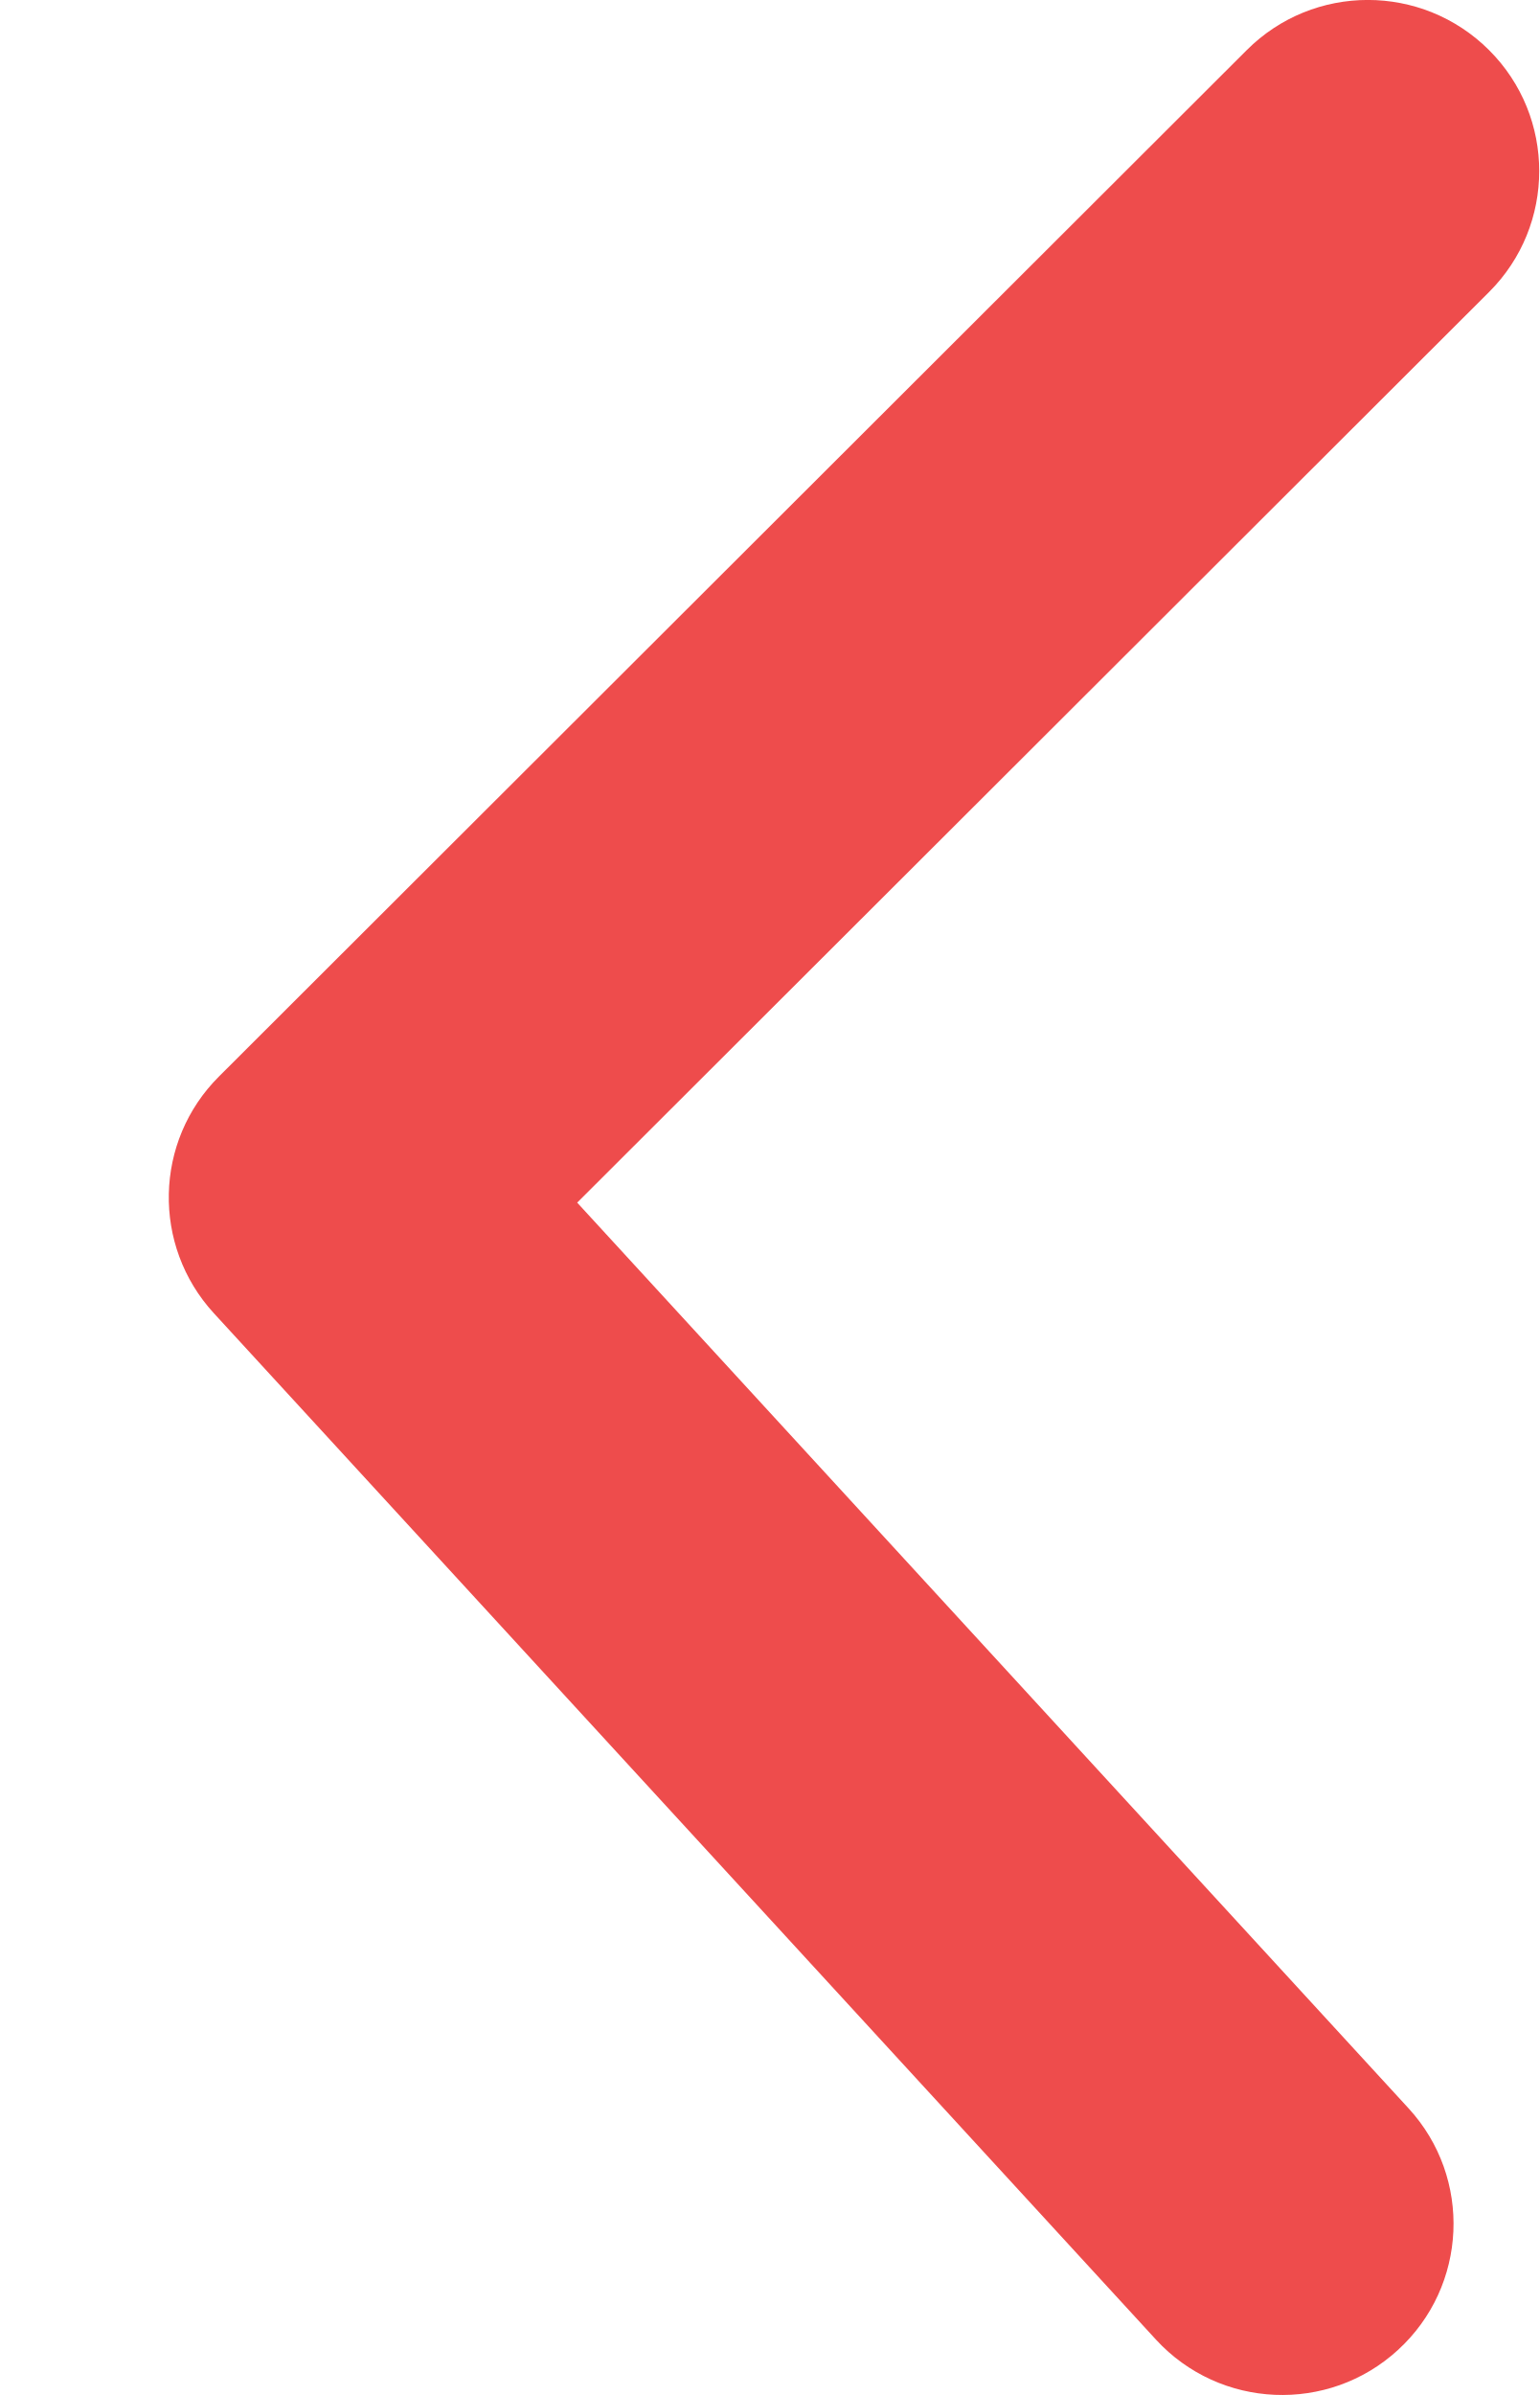
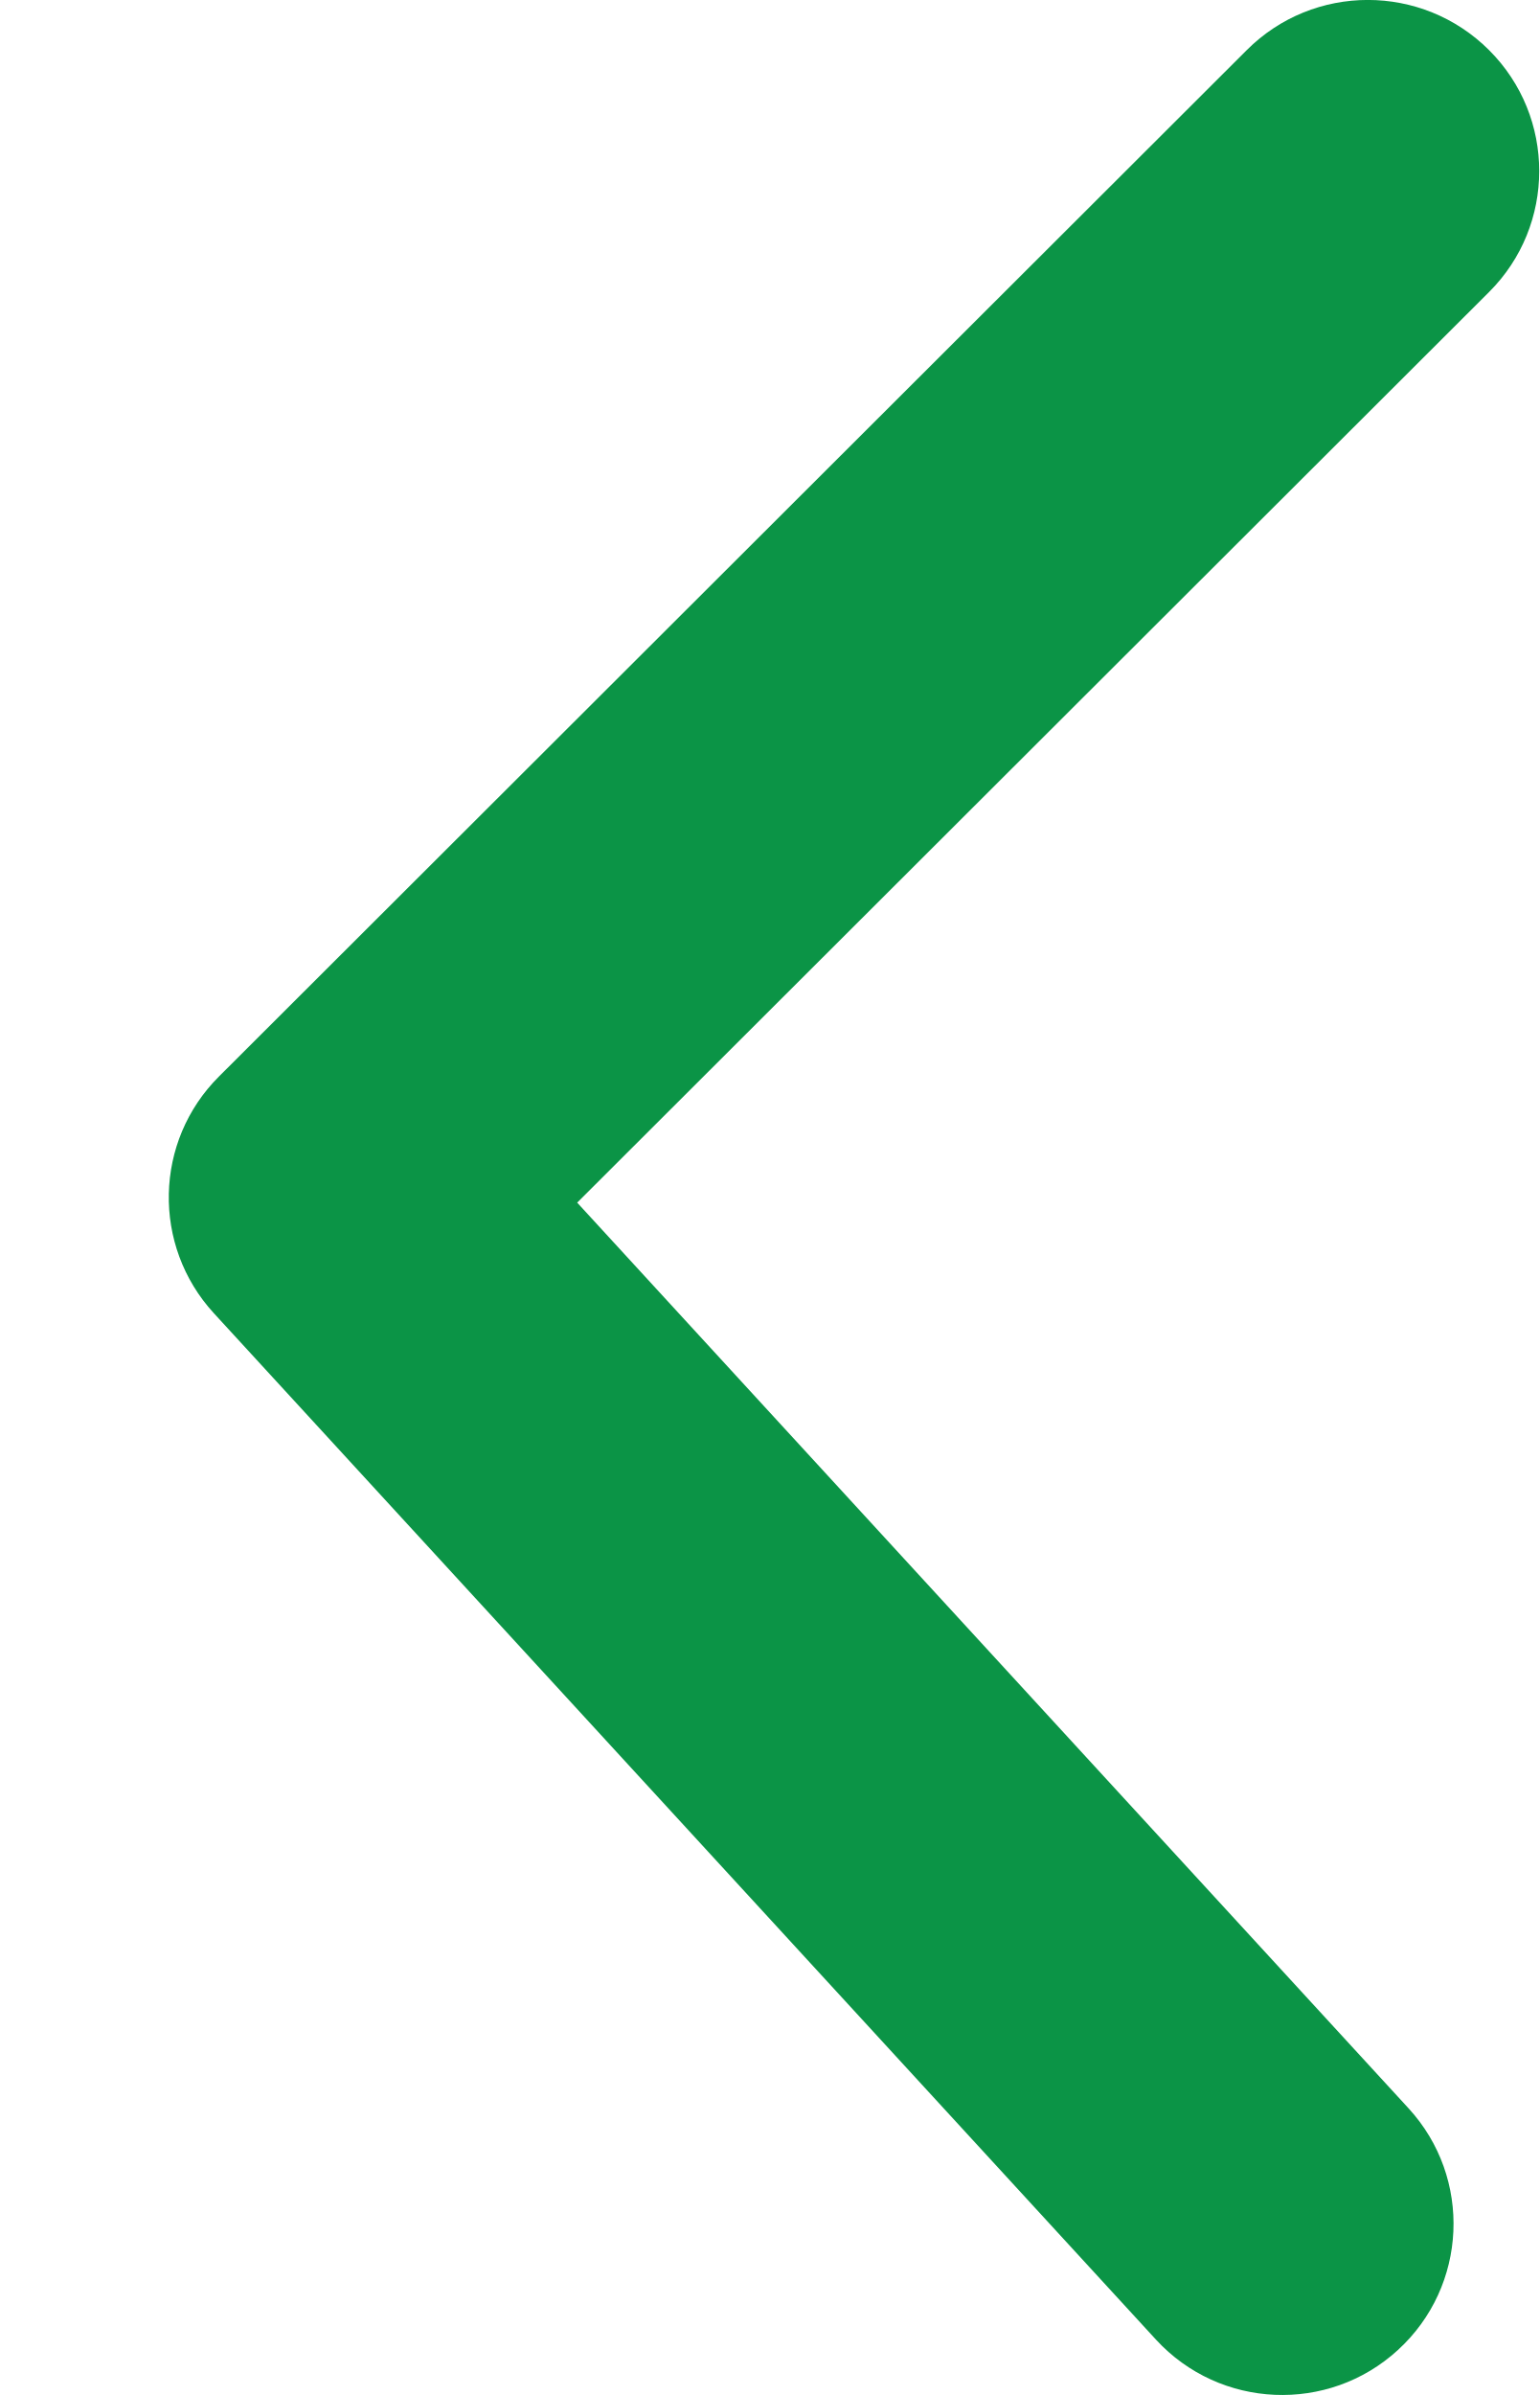
<svg xmlns="http://www.w3.org/2000/svg" width="9" height="14" viewBox="0 0 9 14" fill="none">
-   <path d="M8.707 1.707C9.098 1.317 9.098 0.683 8.707 0.293C8.315 -0.098 7.681 -0.098 7.29 0.293L1.28 6.293C0.901 6.671 0.888 7.281 1.25 7.676L6.759 13.676C7.133 14.083 7.767 14.11 8.174 13.737C8.582 13.364 8.61 12.731 8.236 12.324L3.375 7.03L8.707 1.707Z" fill="#EE4C4C" />
+   <path d="M8.707 1.707C9.098 1.317 9.098 0.683 8.707 0.293C8.315 -0.098 7.681 -0.098 7.29 0.293L1.28 6.293C0.901 6.671 0.888 7.281 1.25 7.676L6.759 13.676C7.133 14.083 7.767 14.11 8.174 13.737C8.582 13.364 8.61 12.731 8.236 12.324L3.375 7.03L8.707 1.707Z" fill="#0B9446" />
</svg>
